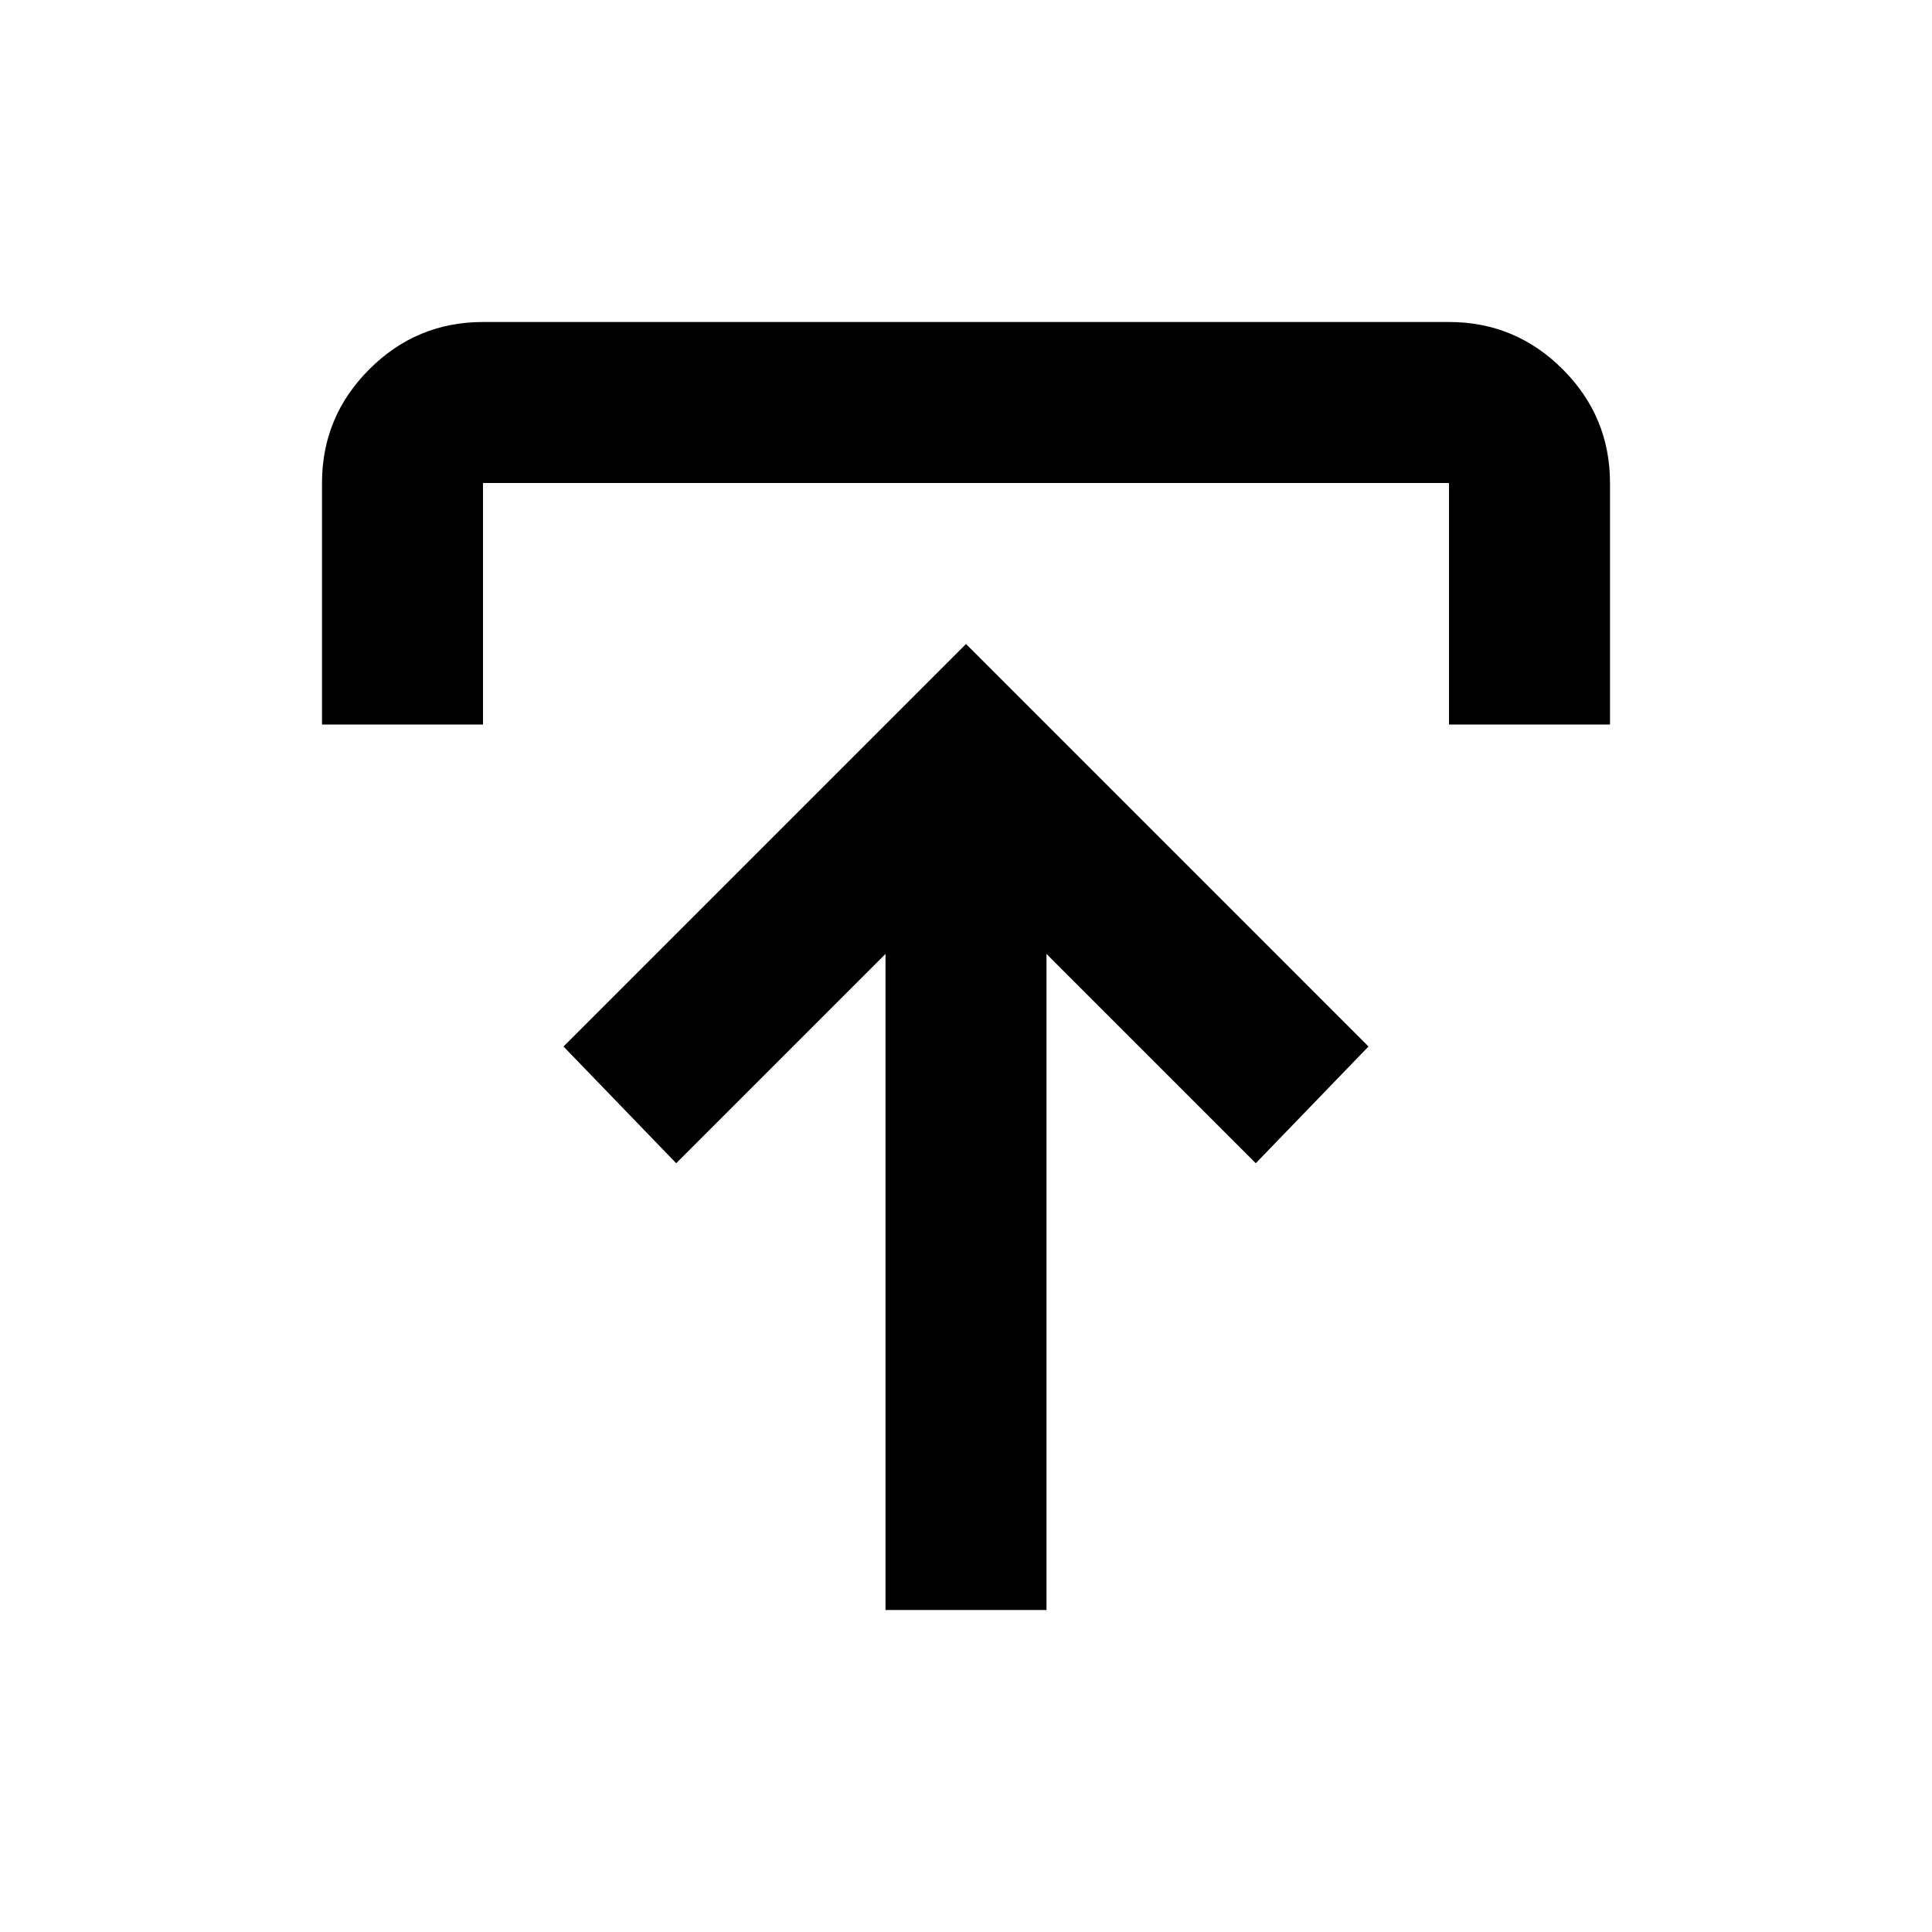
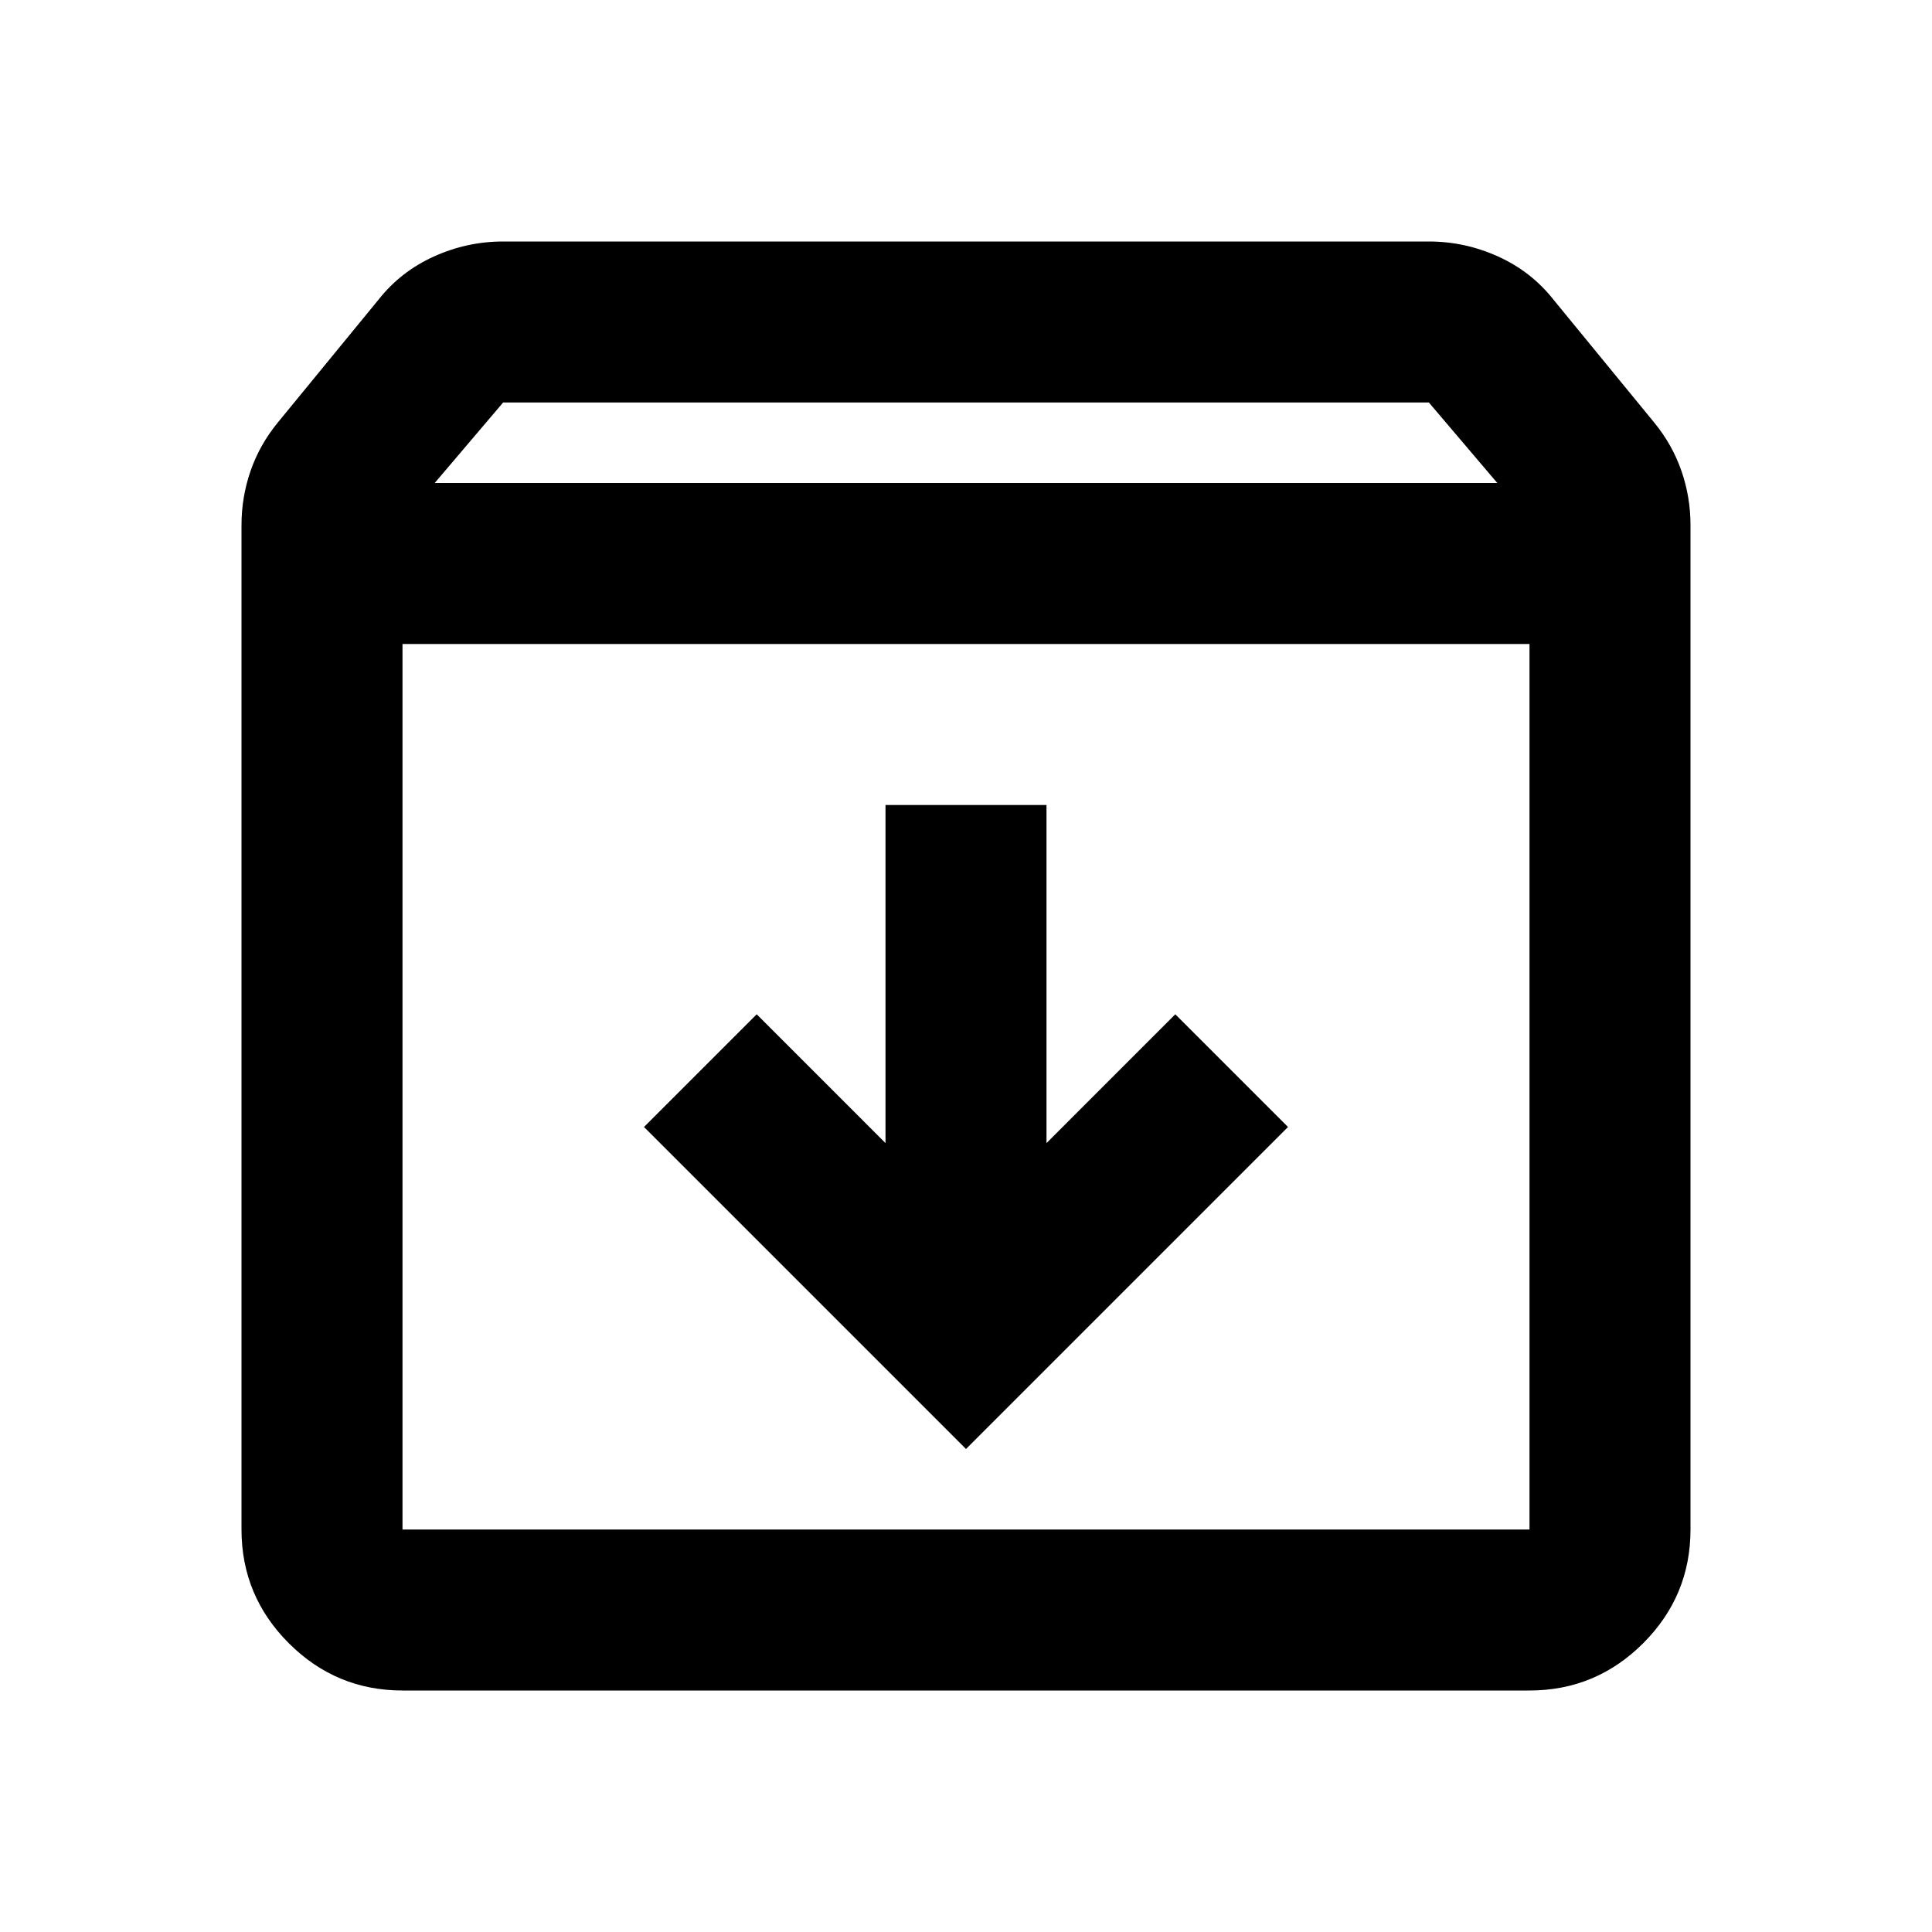
<svg xmlns="http://www.w3.org/2000/svg" height="24px" viewBox="0 -960 960 960" width="24px" fill="#000000">
-   <path d="M440-160v-326L336-382l-56-58 200-200 200 200-56 58-104-104v326h-80ZM160-600v-120q0-33 23.5-56.5T240-800h480q33 0 56.5 23.5T800-720v120h-80v-120H240v120h-80Z" />
+   <path d="m480-240 160-160-56-56-64 64v-168h-80v168l-64-64-56 56 160 160ZM200-640v440h560v-440H200Zm0 520q-33 0-56.5-23.5T120-200v-499q0-14 4.5-27t13.5-24l50-61q11-14 27.5-21.5T250-840h460q18 0 34.5 7.5T772-811l50 61q9 11 13.5 24t4.5 27v499q0 33-23.5 56.5T760-120H200Zm16-600h528l-34-40H250l-34 40Zm264 300Z" />
</svg>
